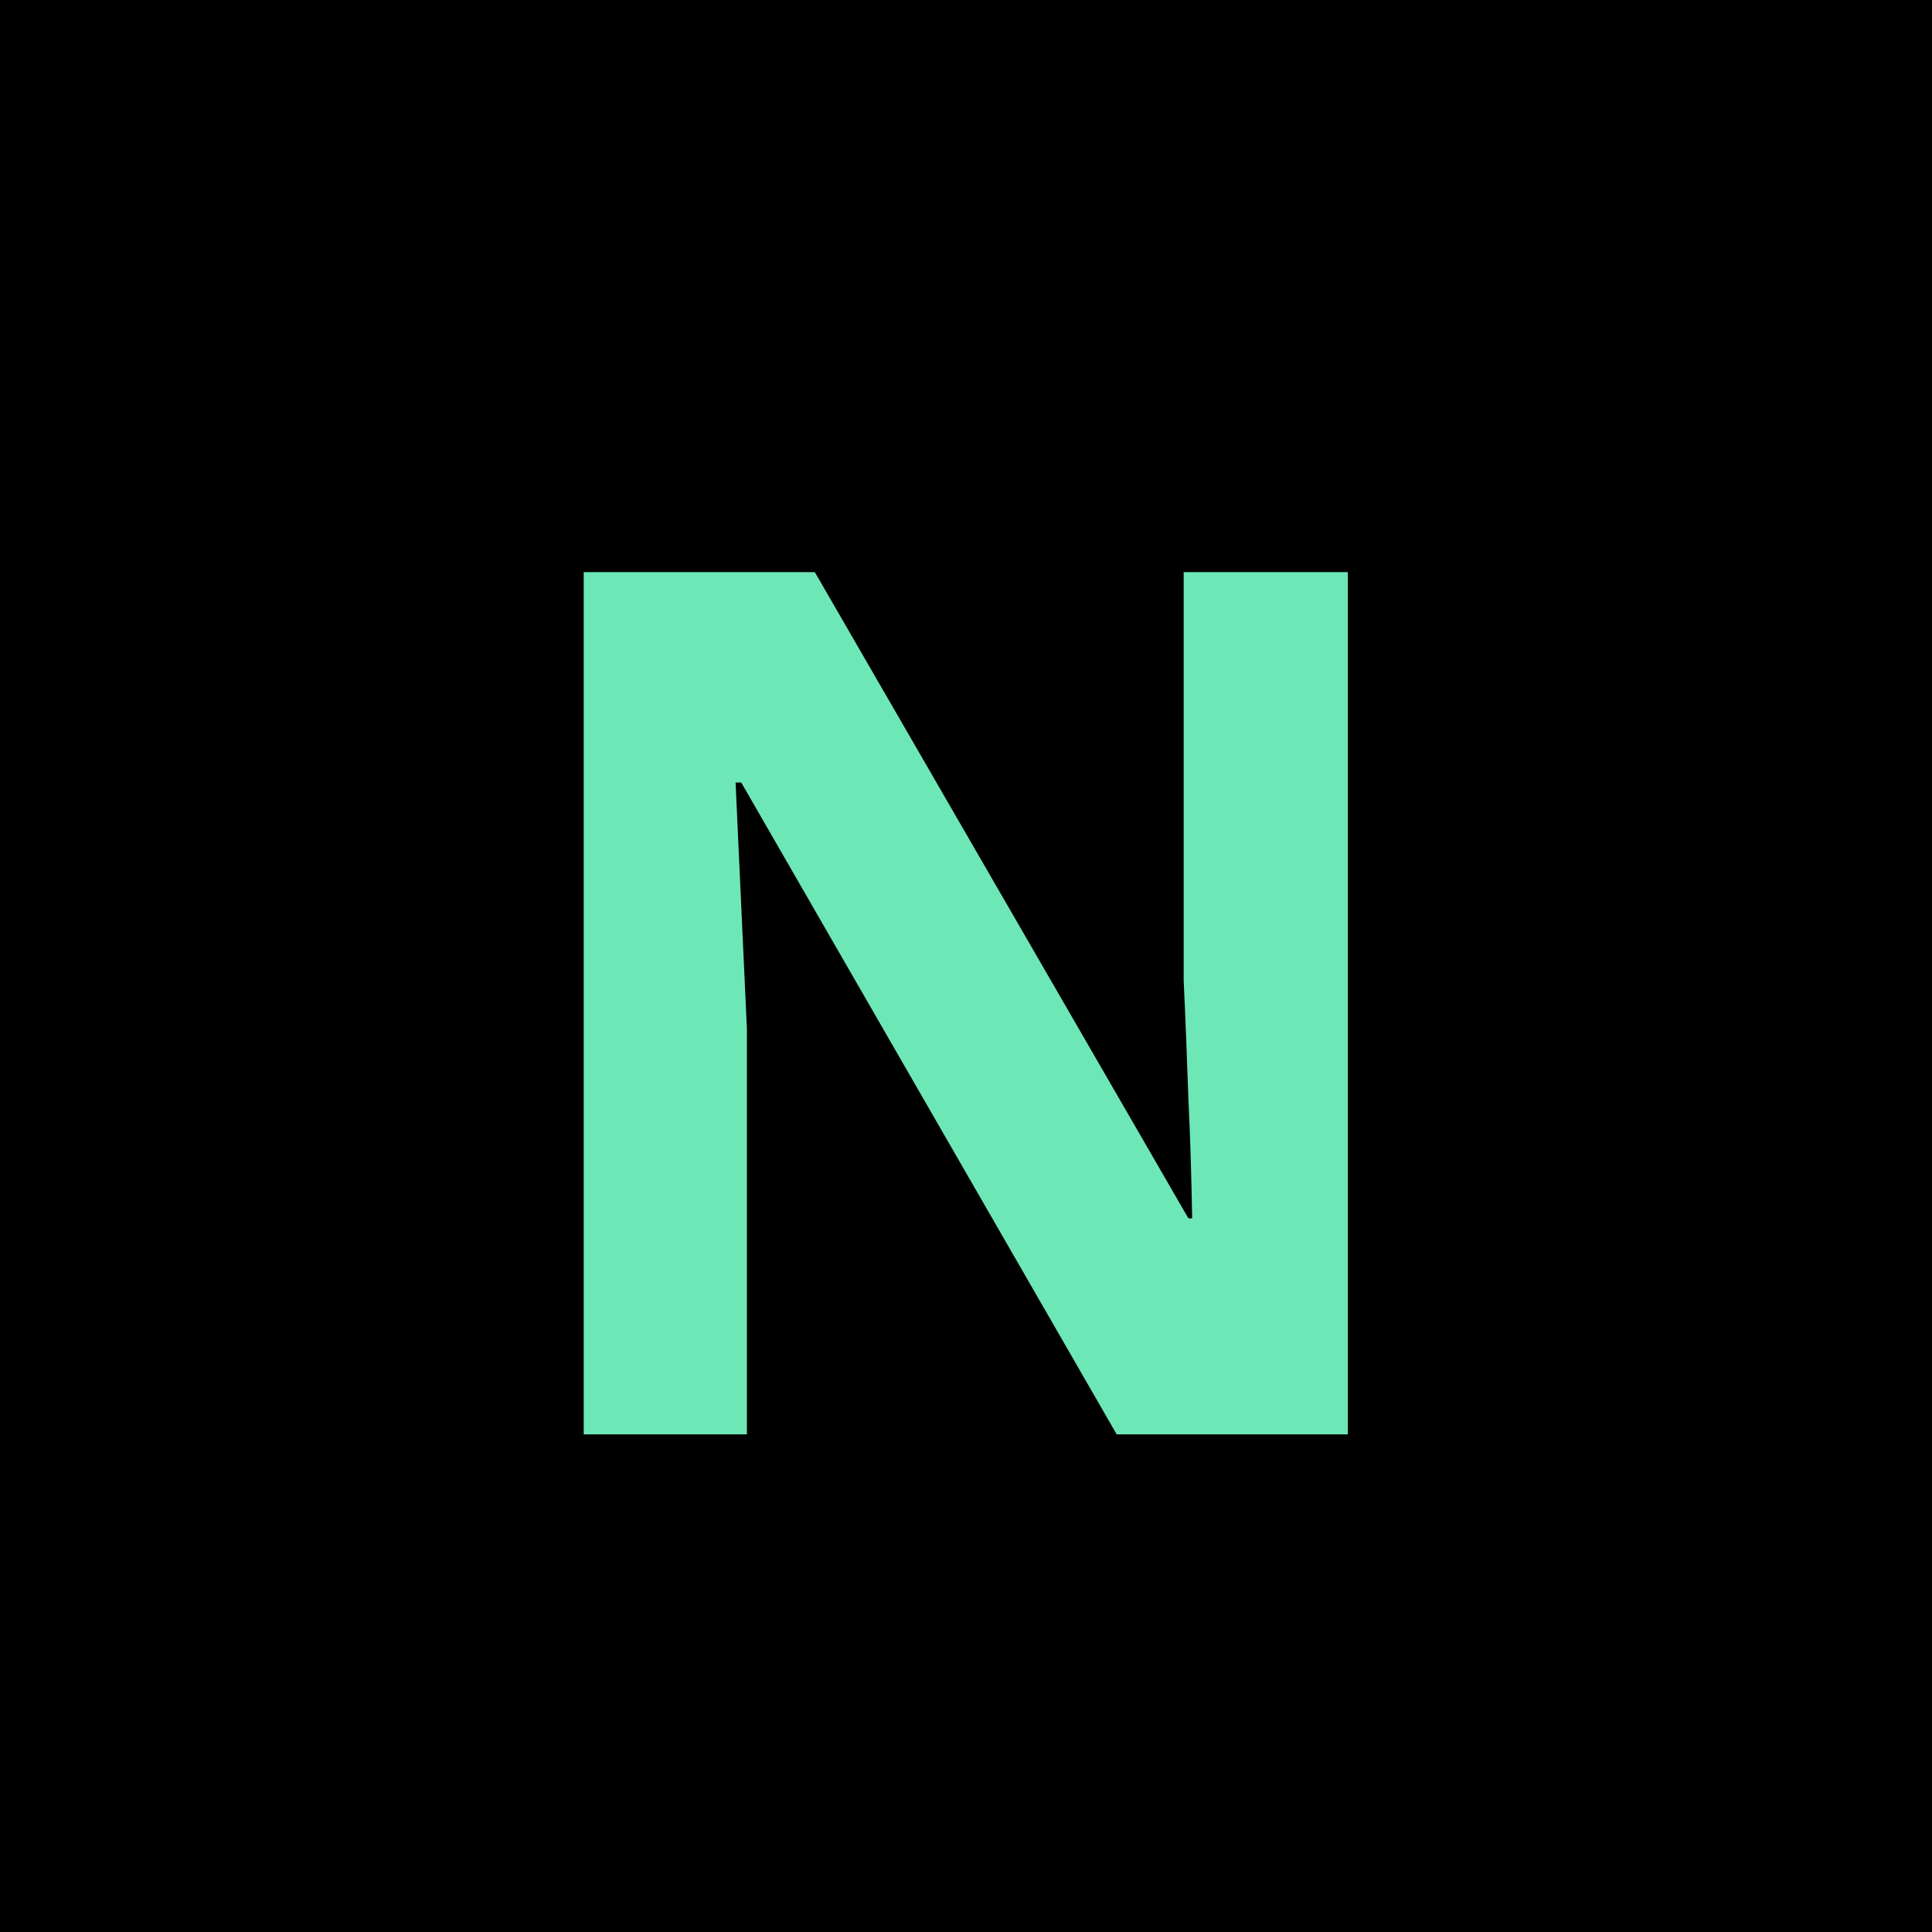
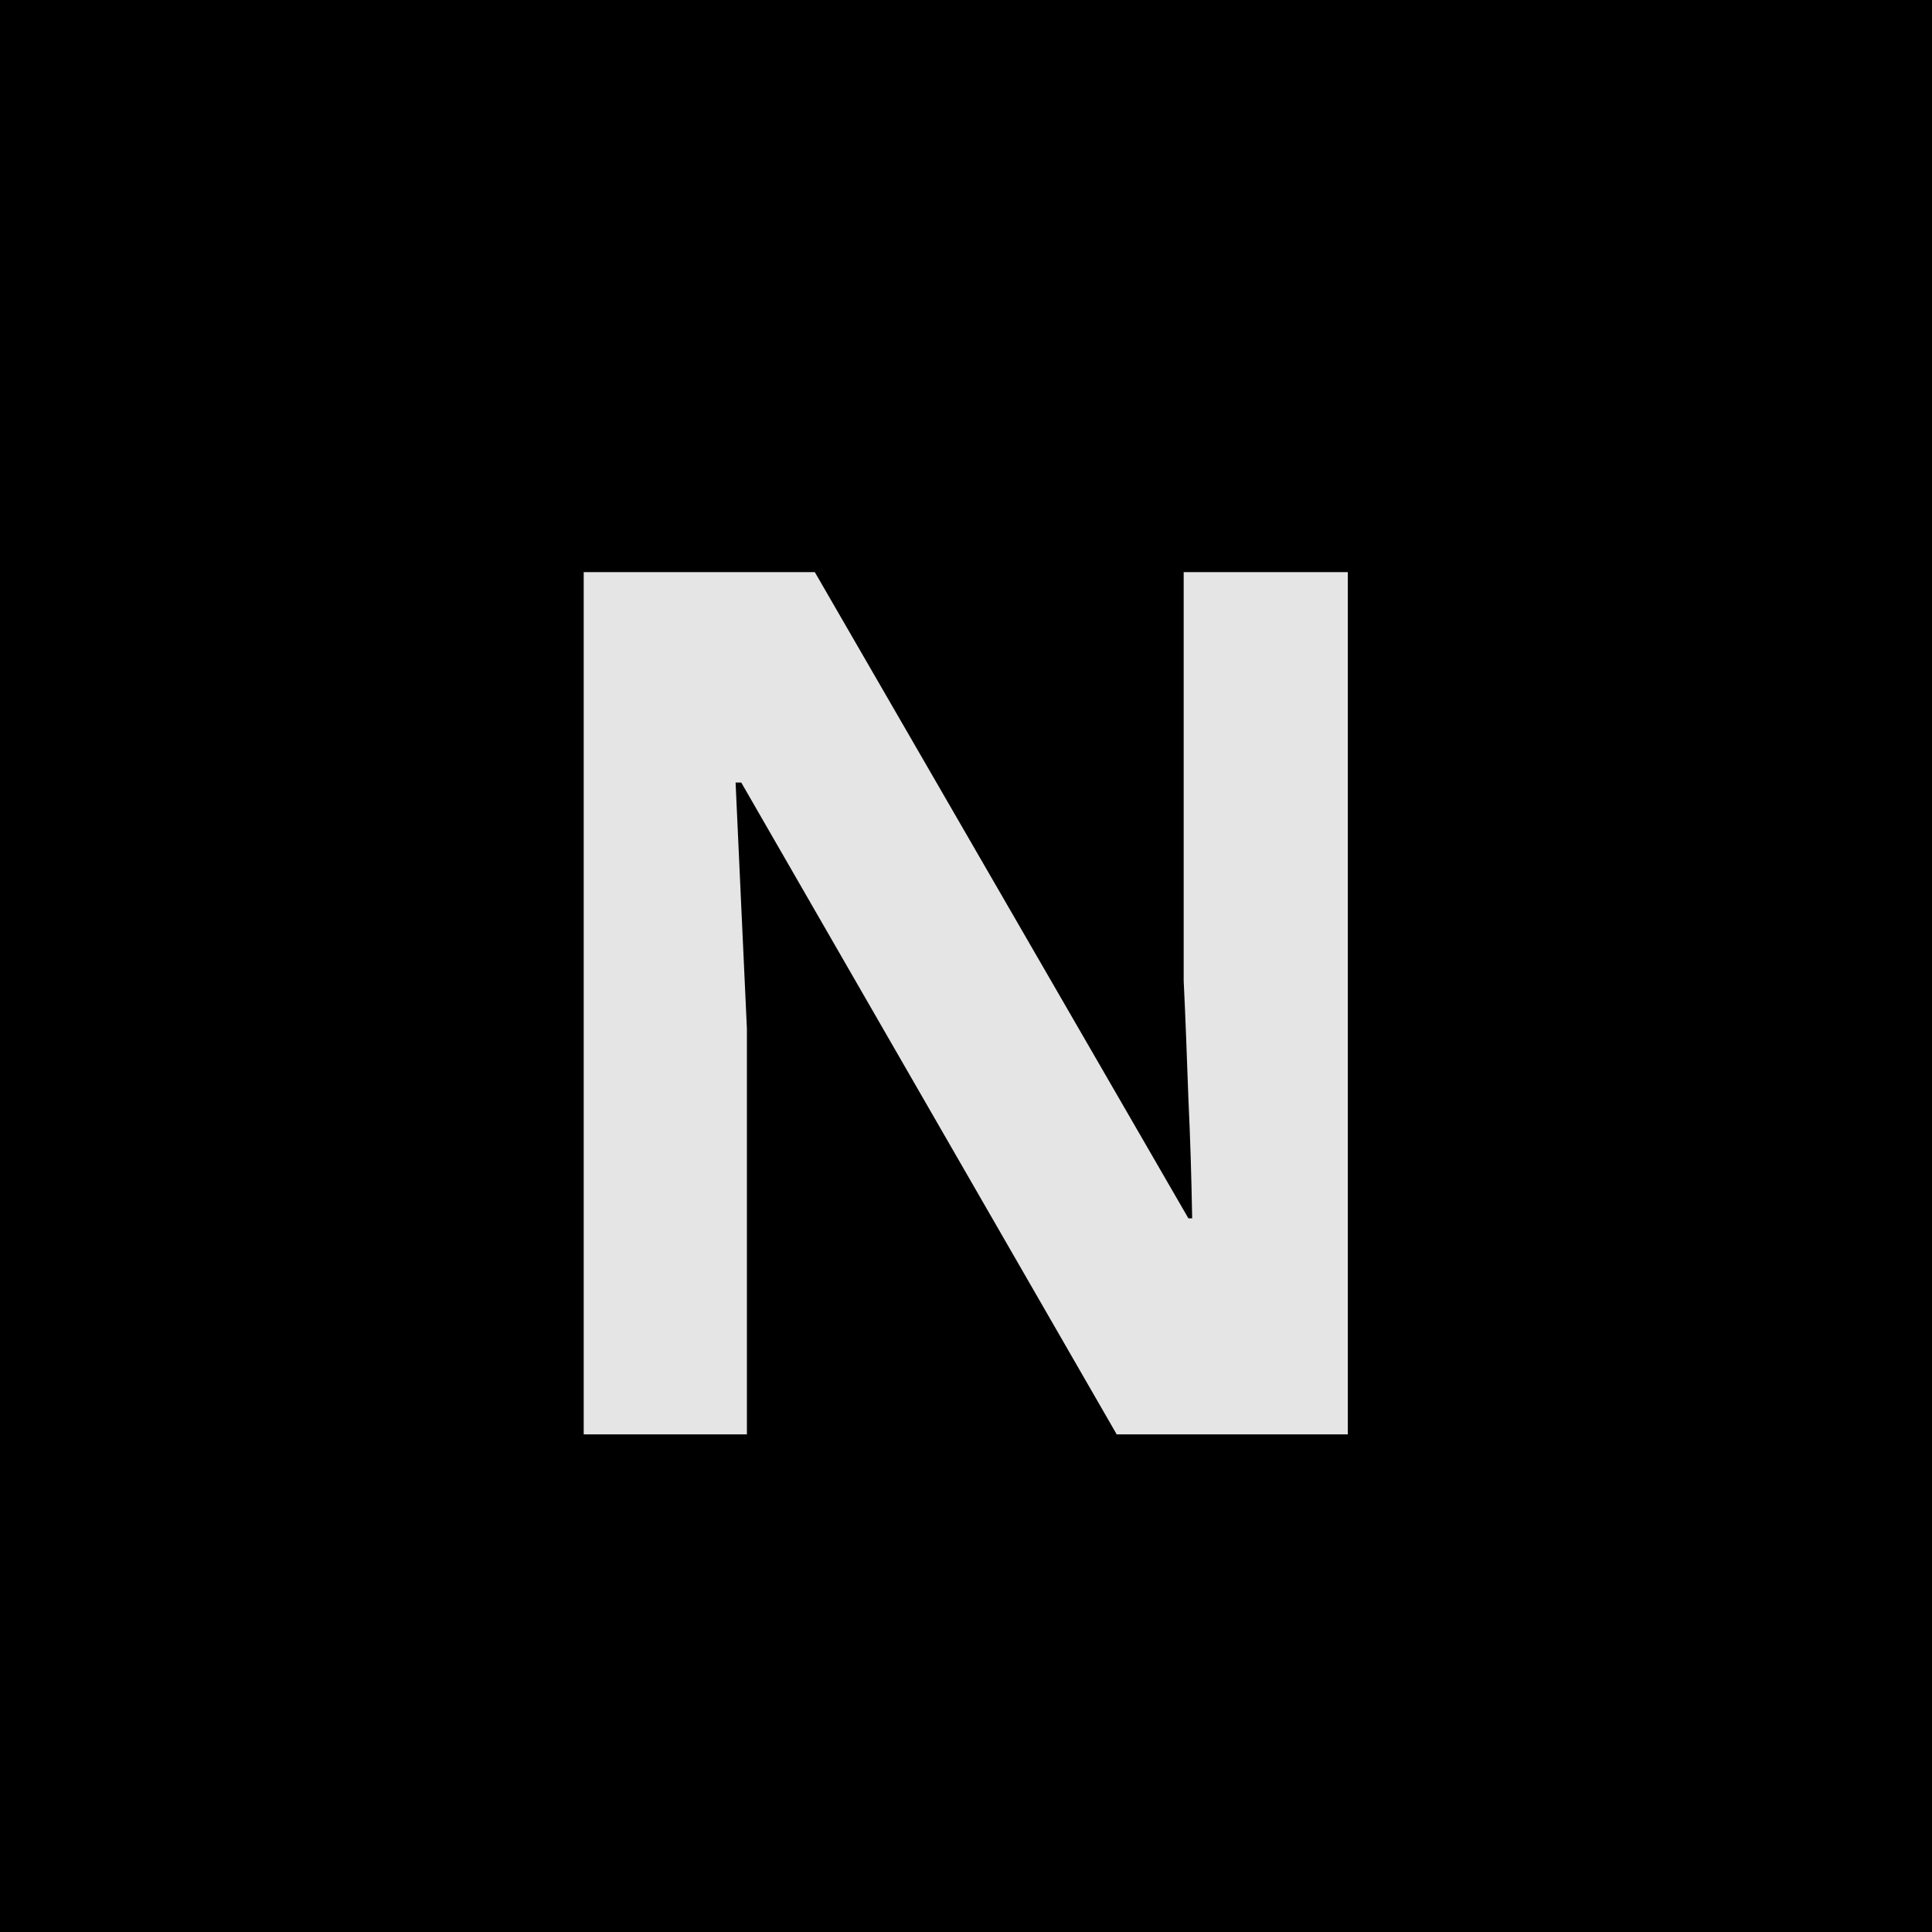
<svg xmlns="http://www.w3.org/2000/svg" viewBox="0 0 32 32" fill="none">
  <rect width="32" height="32" fill="#000000" />
-   <text x="50%" y="50%" dominant-baseline="central" text-anchor="middle" font-family="system-ui,sans-serif" font-size="20" font-weight="700" fill="#6ee7b7">N</text>
+   <text x="50%" y="50%" dominant-baseline="central" text-anchor="middle" font-family="system-ui,sans-serif" font-size="20" font-weight="700" fill="#e5e5e5">N</text>
</svg>
